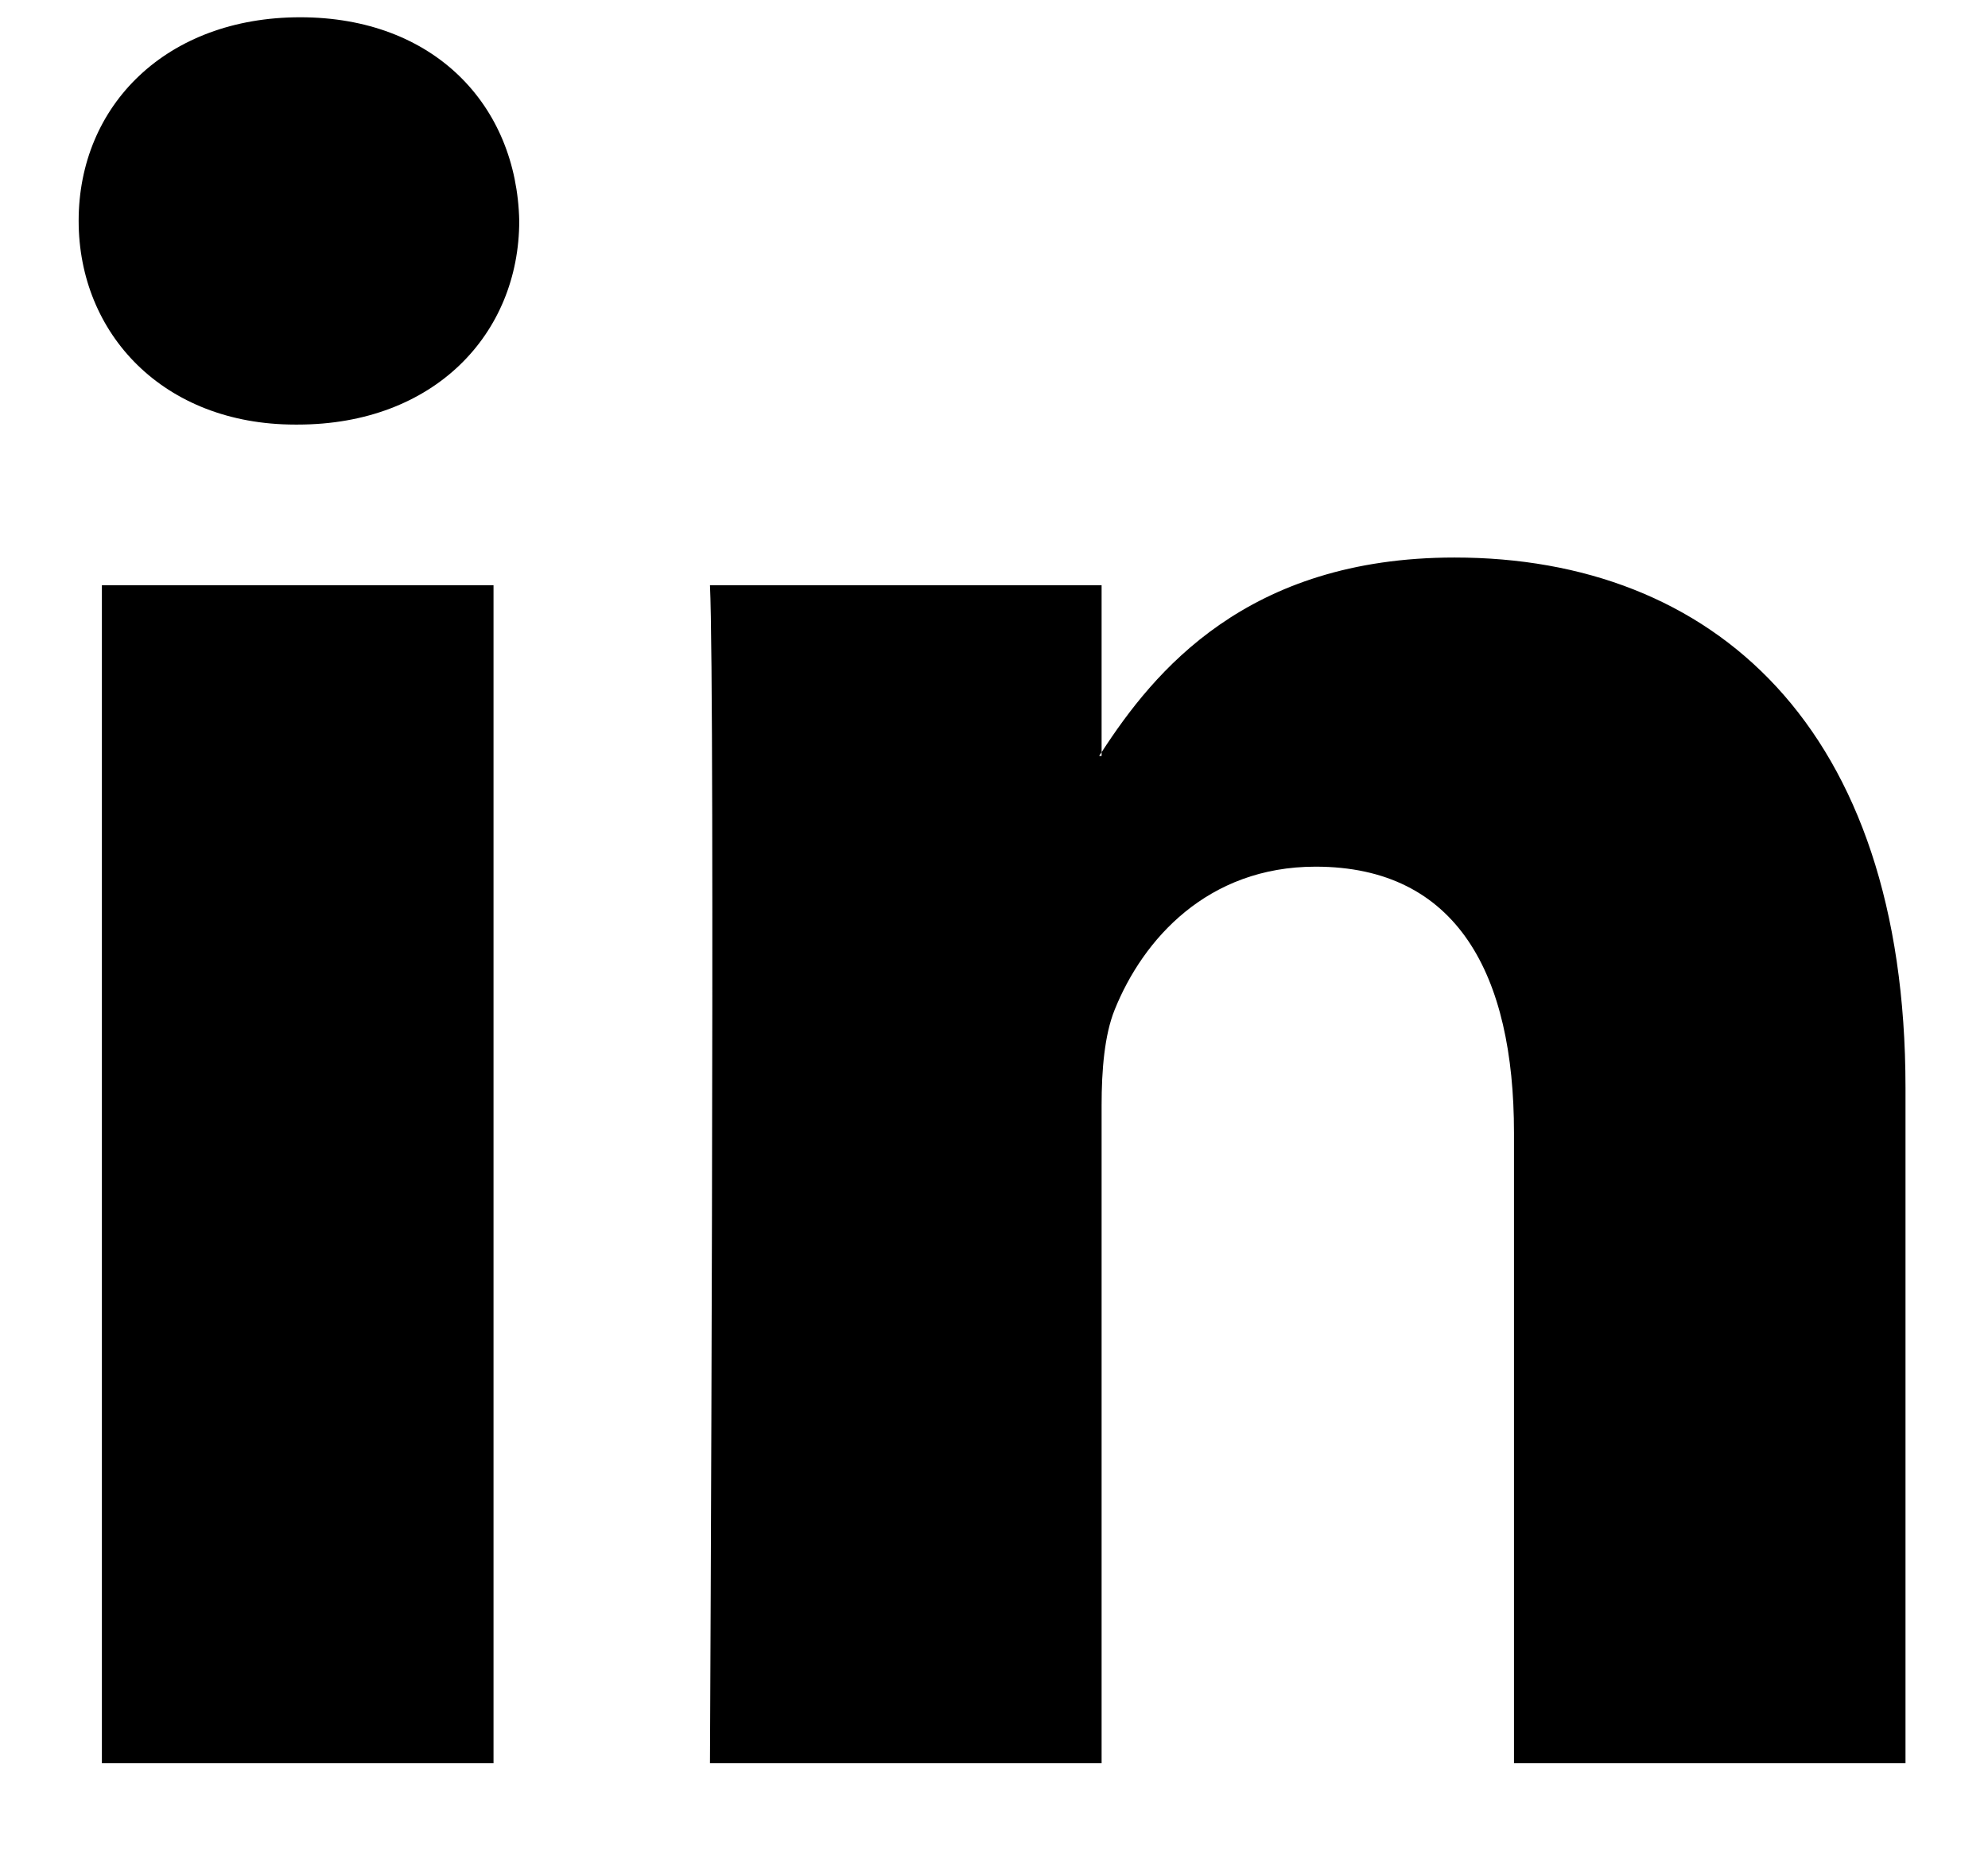
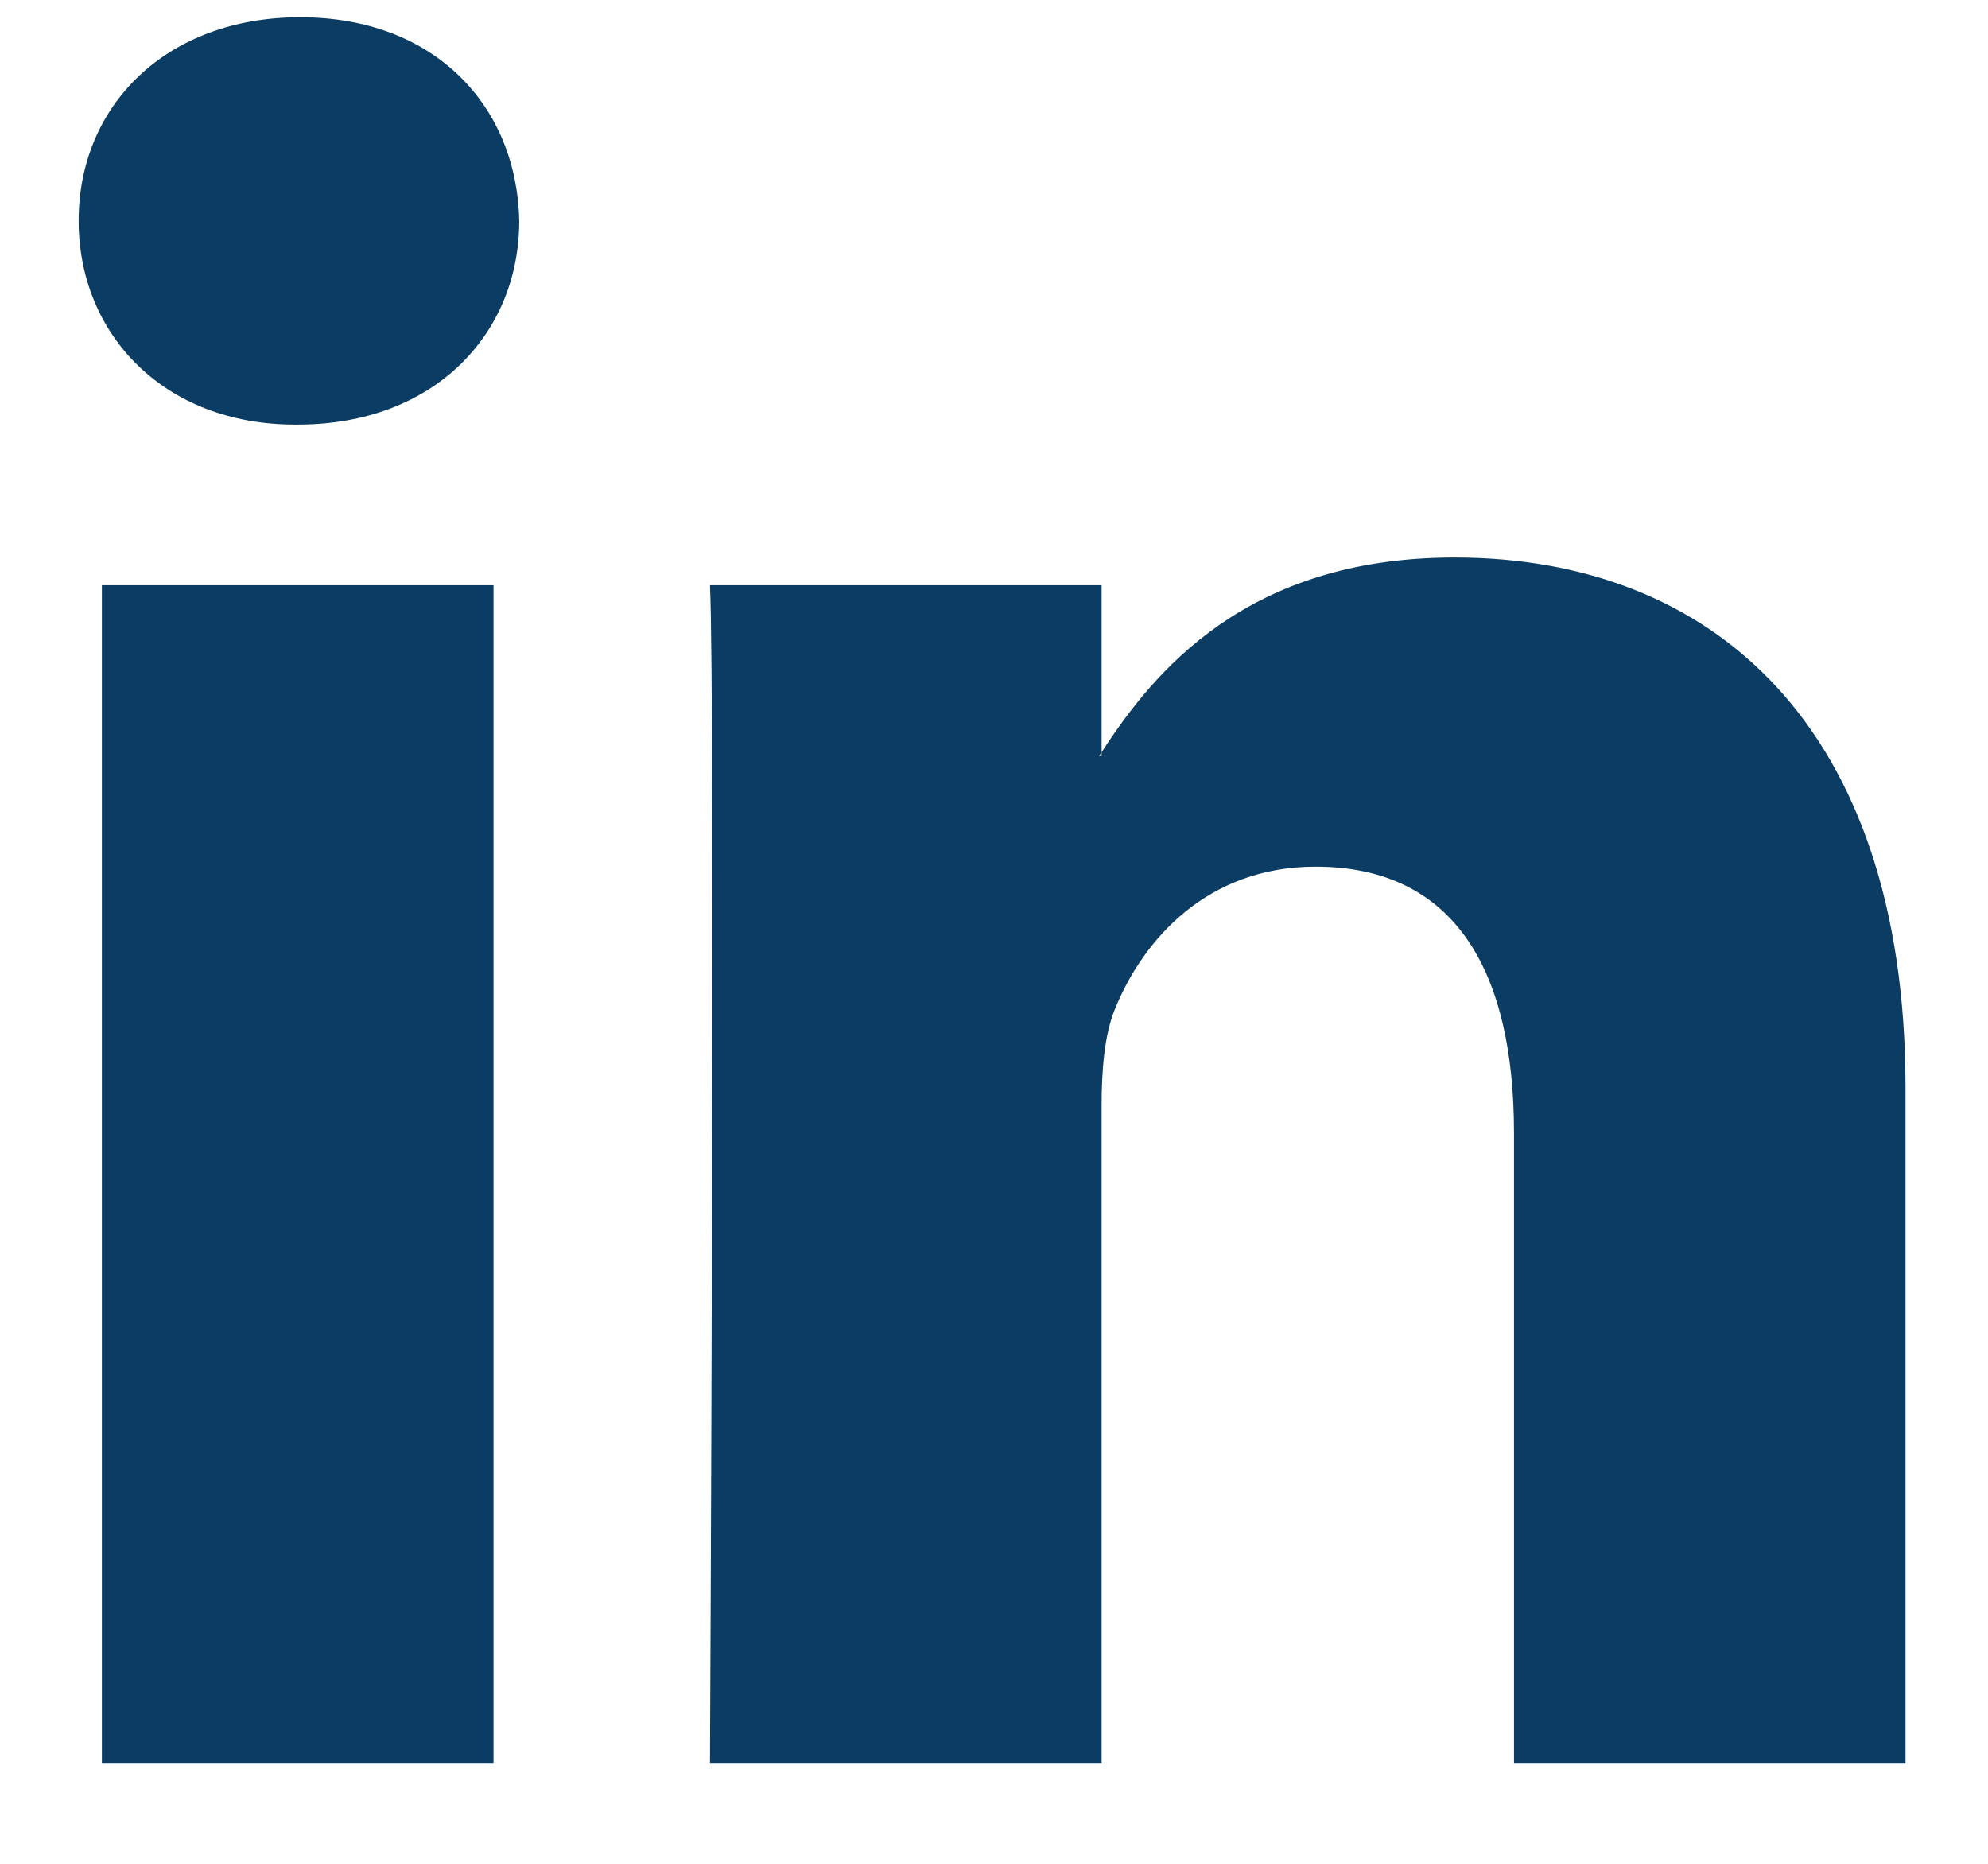
<svg xmlns="http://www.w3.org/2000/svg" width="16" height="15" viewBox="0 0 16 15" fill="none">
-   <path d="M15.336 8.754V14.19H12.185V9.117C12.185 7.844 11.729 6.975 10.588 6.975C9.718 6.975 9.199 7.56 8.971 8.127C8.889 8.33 8.866 8.613 8.866 8.895V14.19H5.714C5.714 14.19 5.757 5.6 5.714 4.71H8.866V6.053L8.846 6.084H8.866V6.054C9.286 5.407 10.032 4.487 11.707 4.487C13.78 4.487 15.336 5.843 15.336 8.754ZM2.416 0.139C1.339 0.139 0.633 0.848 0.633 1.777C0.633 2.689 1.318 3.417 2.375 3.417H2.396C3.495 3.417 4.179 2.687 4.179 1.777C4.159 0.848 3.495 0.139 2.416 0.139ZM0.82 14.19H3.972V4.71H0.82V14.19Z" fill="black" />
+   <path d="M15.336 8.754V14.19H12.185V9.117C12.185 7.844 11.729 6.975 10.588 6.975C9.718 6.975 9.199 7.56 8.971 8.127C8.889 8.33 8.866 8.613 8.866 8.895V14.19H5.714C5.714 14.19 5.757 5.6 5.714 4.71H8.866V6.053L8.846 6.084H8.866V6.054C9.286 5.407 10.032 4.487 11.707 4.487C13.78 4.487 15.336 5.843 15.336 8.754ZM2.416 0.139C1.339 0.139 0.633 0.848 0.633 1.777C0.633 2.689 1.318 3.417 2.375 3.417H2.396C3.495 3.417 4.179 2.687 4.179 1.777C4.159 0.848 3.495 0.139 2.416 0.139ZM0.82 14.19H3.972V4.71H0.82V14.19Z" fill="#0B3C64" />
</svg>
